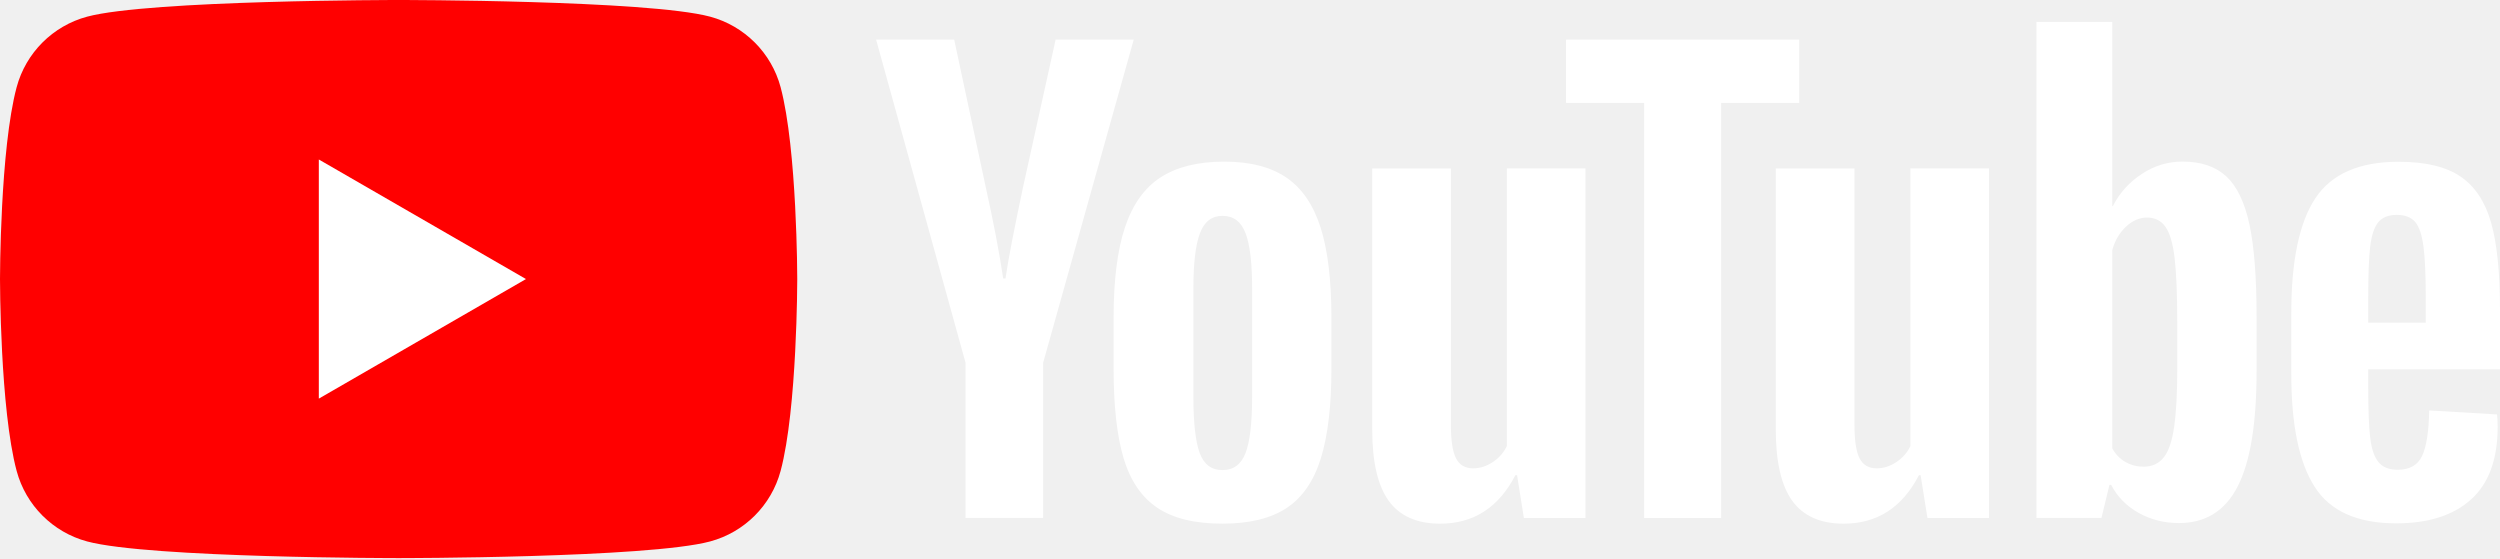
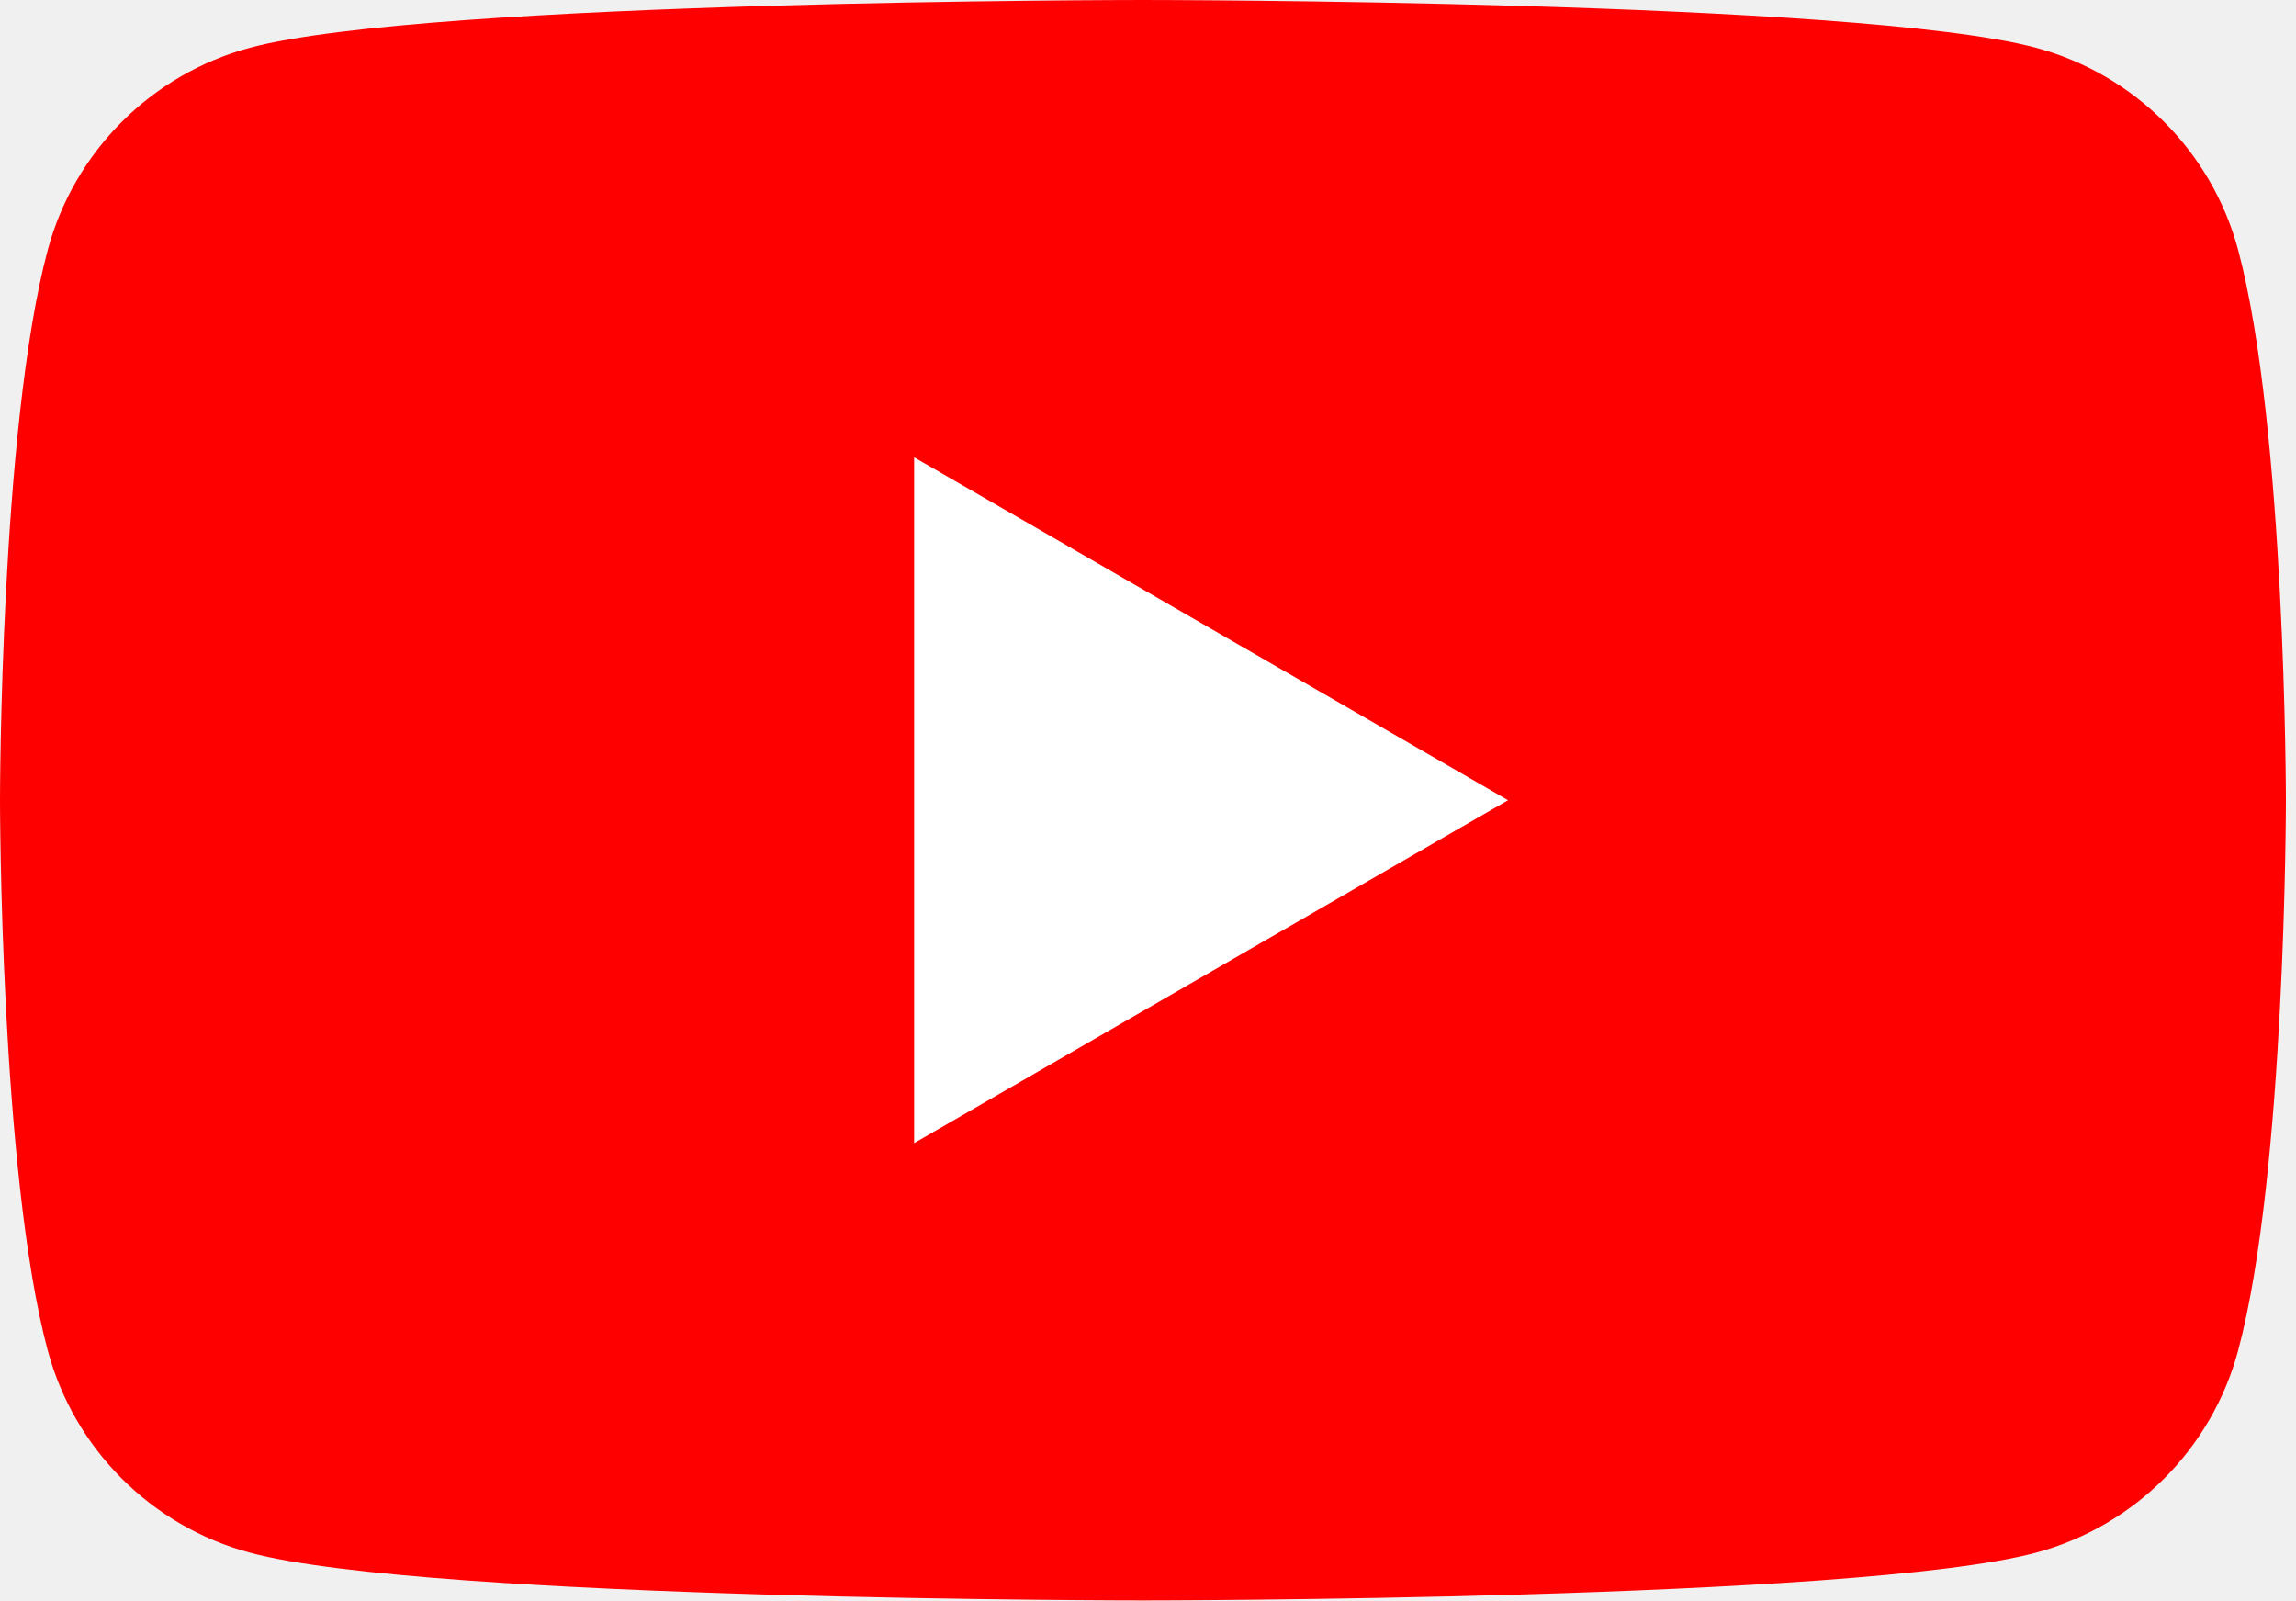
- <svg xmlns="http://www.w3.org/2000/svg" viewBox="409.289 277.787 512 114.301" width="512" height="114.301">
+ <svg xmlns="http://www.w3.org/2000/svg" viewBox="409.289 277.787 164 114.301" width="164" height="114.301">
  <g viewBox="0 0 90 20" preserveAspectRatio="xMidYMid meet" class="style-scope yt-icon" transform="matrix(5.715038, 0, 0, 5.715038, 409.2888, 277.7872)">
    <g class="style-scope yt-icon">
      <path d="M27.973 3.123C27.643 1.893 26.677 0.927 25.447 0.597C23.22 2.24288e-07 14.285 0 14.285 0C14.285 0 5.35 2.24288e-07 3.123 0.597C1.893 0.927 0.927 1.893 0.597 3.123C2.24288e-07 5.35 0 10 0 10C0 10 2.24288e-07 14.65 0.597 16.877C0.927 18.107 1.893 19.073 3.123 19.403C5.35 20 14.285 20 14.285 20C14.285 20 23.22 20 25.447 19.403C26.677 19.073 27.643 18.107 27.973 16.877C28.57 14.65 28.57 10 28.57 10C28.57 10 28.568 5.35 27.973 3.123Z" class="style-scope yt-icon" fill="#FF0000" />
      <path d="M11.425 14.285L18.848 10L11.425 5.715V14.285Z" class="style-scope yt-icon" fill="white" />
    </g>
    <g class="style-scope yt-icon">
      <g id="youtube-paths" class="style-scope yt-icon">
        <path d="M34.602 13.004L31.395 1.418H34.193L35.317 6.67C35.604 7.964 35.814 9.067 35.95 9.979H36.032C36.126 9.325 36.338 8.229 36.665 6.689L37.829 1.418H40.628L37.38 13.004V18.561H34.6V13.004H34.602Z" class="style-scope yt-icon" style="fill: #ffffff;" />
        <path d="M41.47 18.194C40.905 17.813 40.503 17.22 40.263 16.416C40.026 15.611 39.906 14.544 39.906 13.208V11.39C39.906 10.042 40.042 8.958 40.315 8.142C40.588 7.326 41.014 6.729 41.592 6.355C42.171 5.981 42.93 5.792 43.871 5.792C44.798 5.792 45.538 5.983 46.098 6.364C46.656 6.745 47.065 7.342 47.323 8.151C47.582 8.963 47.712 10.042 47.712 11.39V13.208C47.712 14.544 47.584 15.616 47.333 16.425C47.081 17.236 46.672 17.829 46.108 18.203C45.543 18.577 44.776 18.765 43.81 18.765C42.813 18.767 42.034 18.575 41.47 18.194ZM44.635 16.232C44.791 15.823 44.87 15.158 44.87 14.231V10.329C44.87 9.431 44.793 8.772 44.635 8.358C44.478 7.942 44.203 7.735 43.807 7.735C43.426 7.735 43.156 7.942 43.001 8.358C42.843 8.775 42.766 9.431 42.766 10.329V14.231C42.766 15.158 42.841 15.825 42.991 16.232C43.142 16.642 43.412 16.846 43.807 16.846C44.203 16.846 44.478 16.642 44.635 16.232Z" class="style-scope yt-icon" style="fill: #ffffff;" />
        <path d="M56.815 18.563H54.609L54.365 17.03H54.304C53.704 18.187 52.806 18.766 51.606 18.766C50.776 18.766 50.162 18.493 49.767 17.95C49.372 17.404 49.174 16.553 49.174 15.396V6.038H51.994V15.231C51.994 15.791 52.055 16.188 52.178 16.426C52.3 16.663 52.505 16.783 52.791 16.783C53.036 16.783 53.271 16.708 53.497 16.557C53.723 16.407 53.887 16.216 53.998 15.986V6.035H56.815V18.563Z" class="style-scope yt-icon" style="fill: #ffffff;" />
        <path d="M64.475 3.688H61.677V18.563H58.918V3.688H56.119V1.42H64.475V3.688Z" class="style-scope yt-icon" style="fill: #ffffff;" />
        <path d="M71.277 18.563H69.071L68.826 17.03H68.765C68.165 18.187 67.267 18.766 66.067 18.766C65.237 18.766 64.624 18.493 64.228 17.95C63.833 17.404 63.636 16.553 63.636 15.396V6.038H66.456V15.231C66.456 15.791 66.517 16.188 66.639 16.426C66.761 16.663 66.966 16.783 67.253 16.783C67.497 16.783 67.733 16.708 67.958 16.557C68.184 16.407 68.349 16.216 68.459 15.986V6.035H71.277V18.563Z" class="style-scope yt-icon" style="fill: #ffffff;" />
        <path d="M80.609 8.039C80.437 7.248 80.162 6.677 79.781 6.322C79.4 5.967 78.876 5.79 78.208 5.79C77.69 5.79 77.206 5.936 76.757 6.23C76.308 6.524 75.959 6.907 75.715 7.385H75.694V0.786H72.977V18.561H75.306L75.593 17.375H75.654C75.872 17.799 76.199 18.13 76.634 18.377C77.07 18.622 77.554 18.744 78.085 18.744C79.038 18.744 79.741 18.305 80.19 17.427C80.64 16.548 80.865 15.177 80.865 13.309V11.327C80.865 9.927 80.778 8.829 80.609 8.039ZM78.024 13.149C78.024 14.062 77.987 14.777 77.911 15.294C77.836 15.812 77.712 16.181 77.533 16.397C77.356 16.616 77.117 16.724 76.818 16.724C76.585 16.724 76.371 16.67 76.173 16.559C75.976 16.451 75.816 16.287 75.694 16.07V8.961C75.788 8.62 75.952 8.342 76.185 8.123C76.416 7.905 76.67 7.796 76.94 7.796C77.227 7.796 77.448 7.909 77.603 8.133C77.761 8.359 77.869 8.735 77.93 9.266C77.991 9.798 78.022 10.553 78.022 11.534V13.149H78.024Z" class="style-scope yt-icon" style="fill: #ffffff;" />
        <path d="M84.866 13.871C84.866 14.675 84.889 15.278 84.936 15.68C84.983 16.082 85.082 16.374 85.233 16.559C85.383 16.743 85.614 16.834 85.926 16.834C86.347 16.834 86.639 16.67 86.794 16.343C86.952 16.016 87.037 15.47 87.051 14.709L89.482 14.852C89.496 14.96 89.504 15.111 89.504 15.301C89.504 16.458 89.186 17.324 88.553 17.895C87.921 18.467 87.025 18.754 85.868 18.754C84.478 18.754 83.504 18.319 82.947 17.446C82.387 16.573 82.109 15.226 82.109 13.401V11.214C82.109 9.335 82.399 7.961 82.977 7.096C83.556 6.23 84.546 5.797 85.95 5.797C86.916 5.797 87.66 5.974 88.177 6.329C88.695 6.684 89.059 7.234 89.271 7.985C89.482 8.735 89.588 9.77 89.588 11.091V13.236H84.866V13.871ZM85.223 7.968C85.08 8.144 84.986 8.434 84.936 8.836C84.889 9.238 84.866 9.847 84.866 10.666V11.564H86.928V10.666C86.928 9.861 86.9 9.252 86.846 8.836C86.792 8.42 86.693 8.128 86.55 7.956C86.406 7.787 86.185 7.7 85.886 7.7C85.585 7.702 85.364 7.792 85.223 7.968Z" class="style-scope yt-icon" style="fill: #ffffff;" />
      </g>
    </g>
  </g>
</svg>
